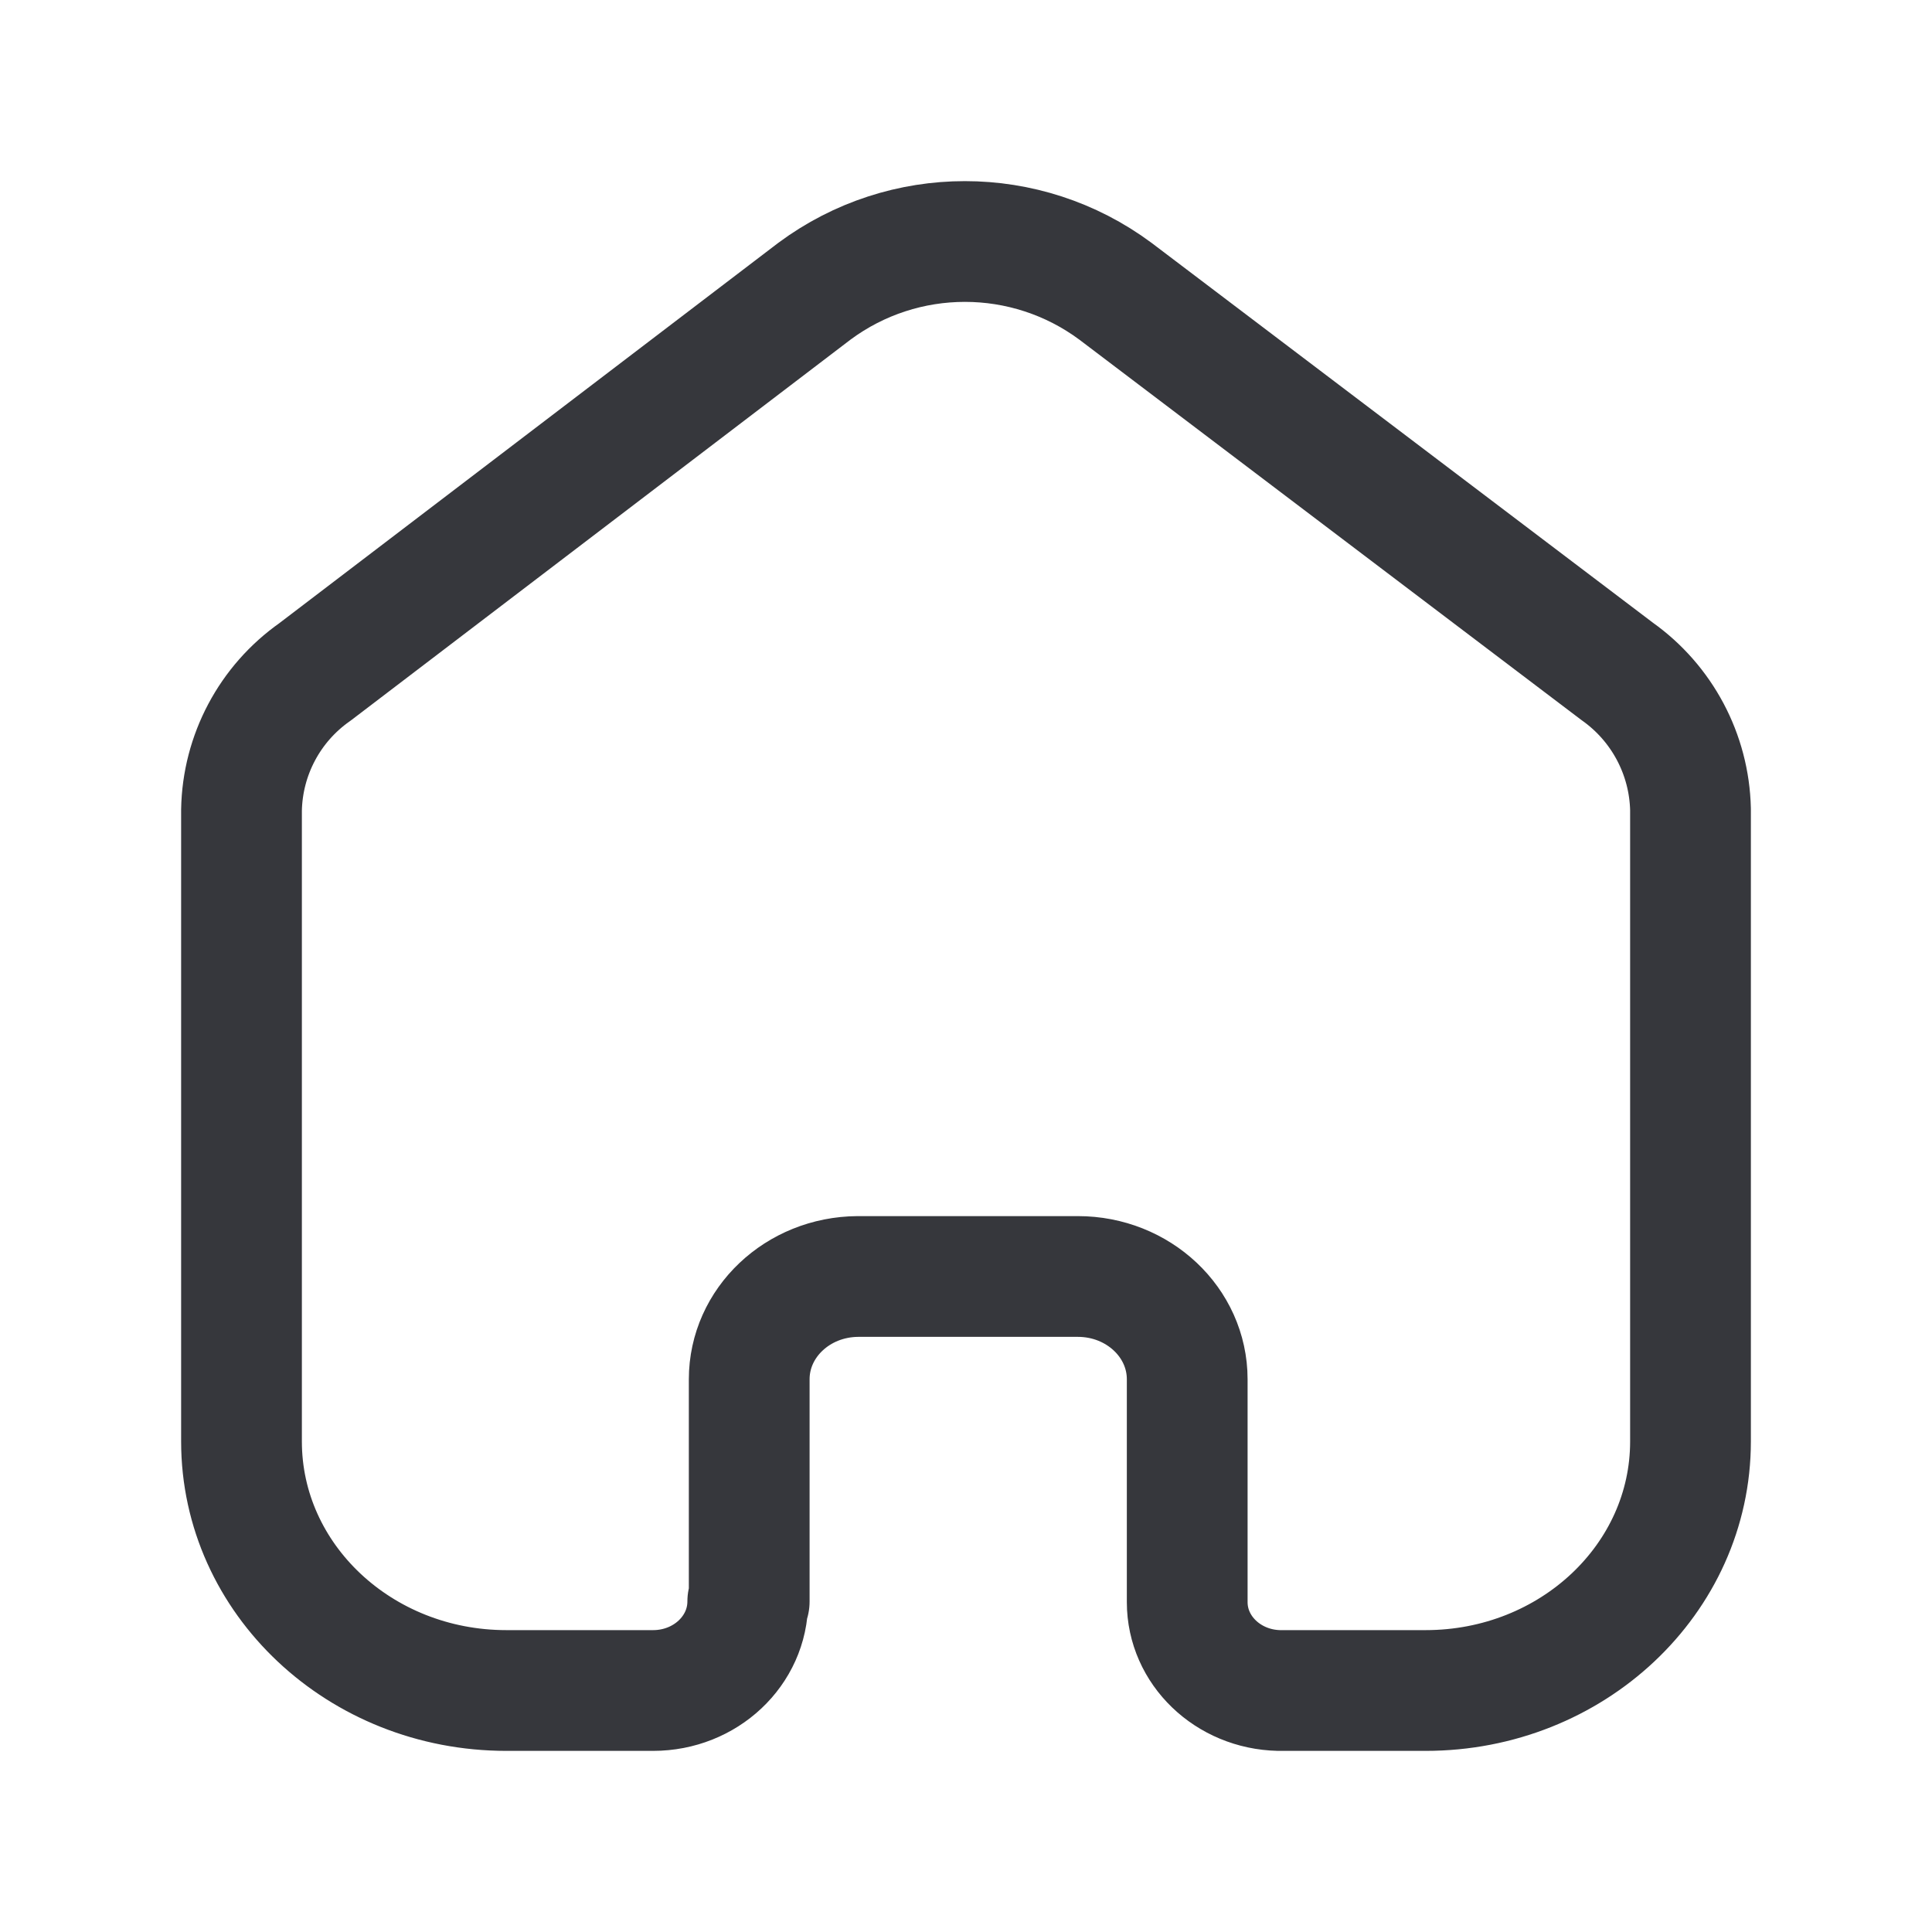
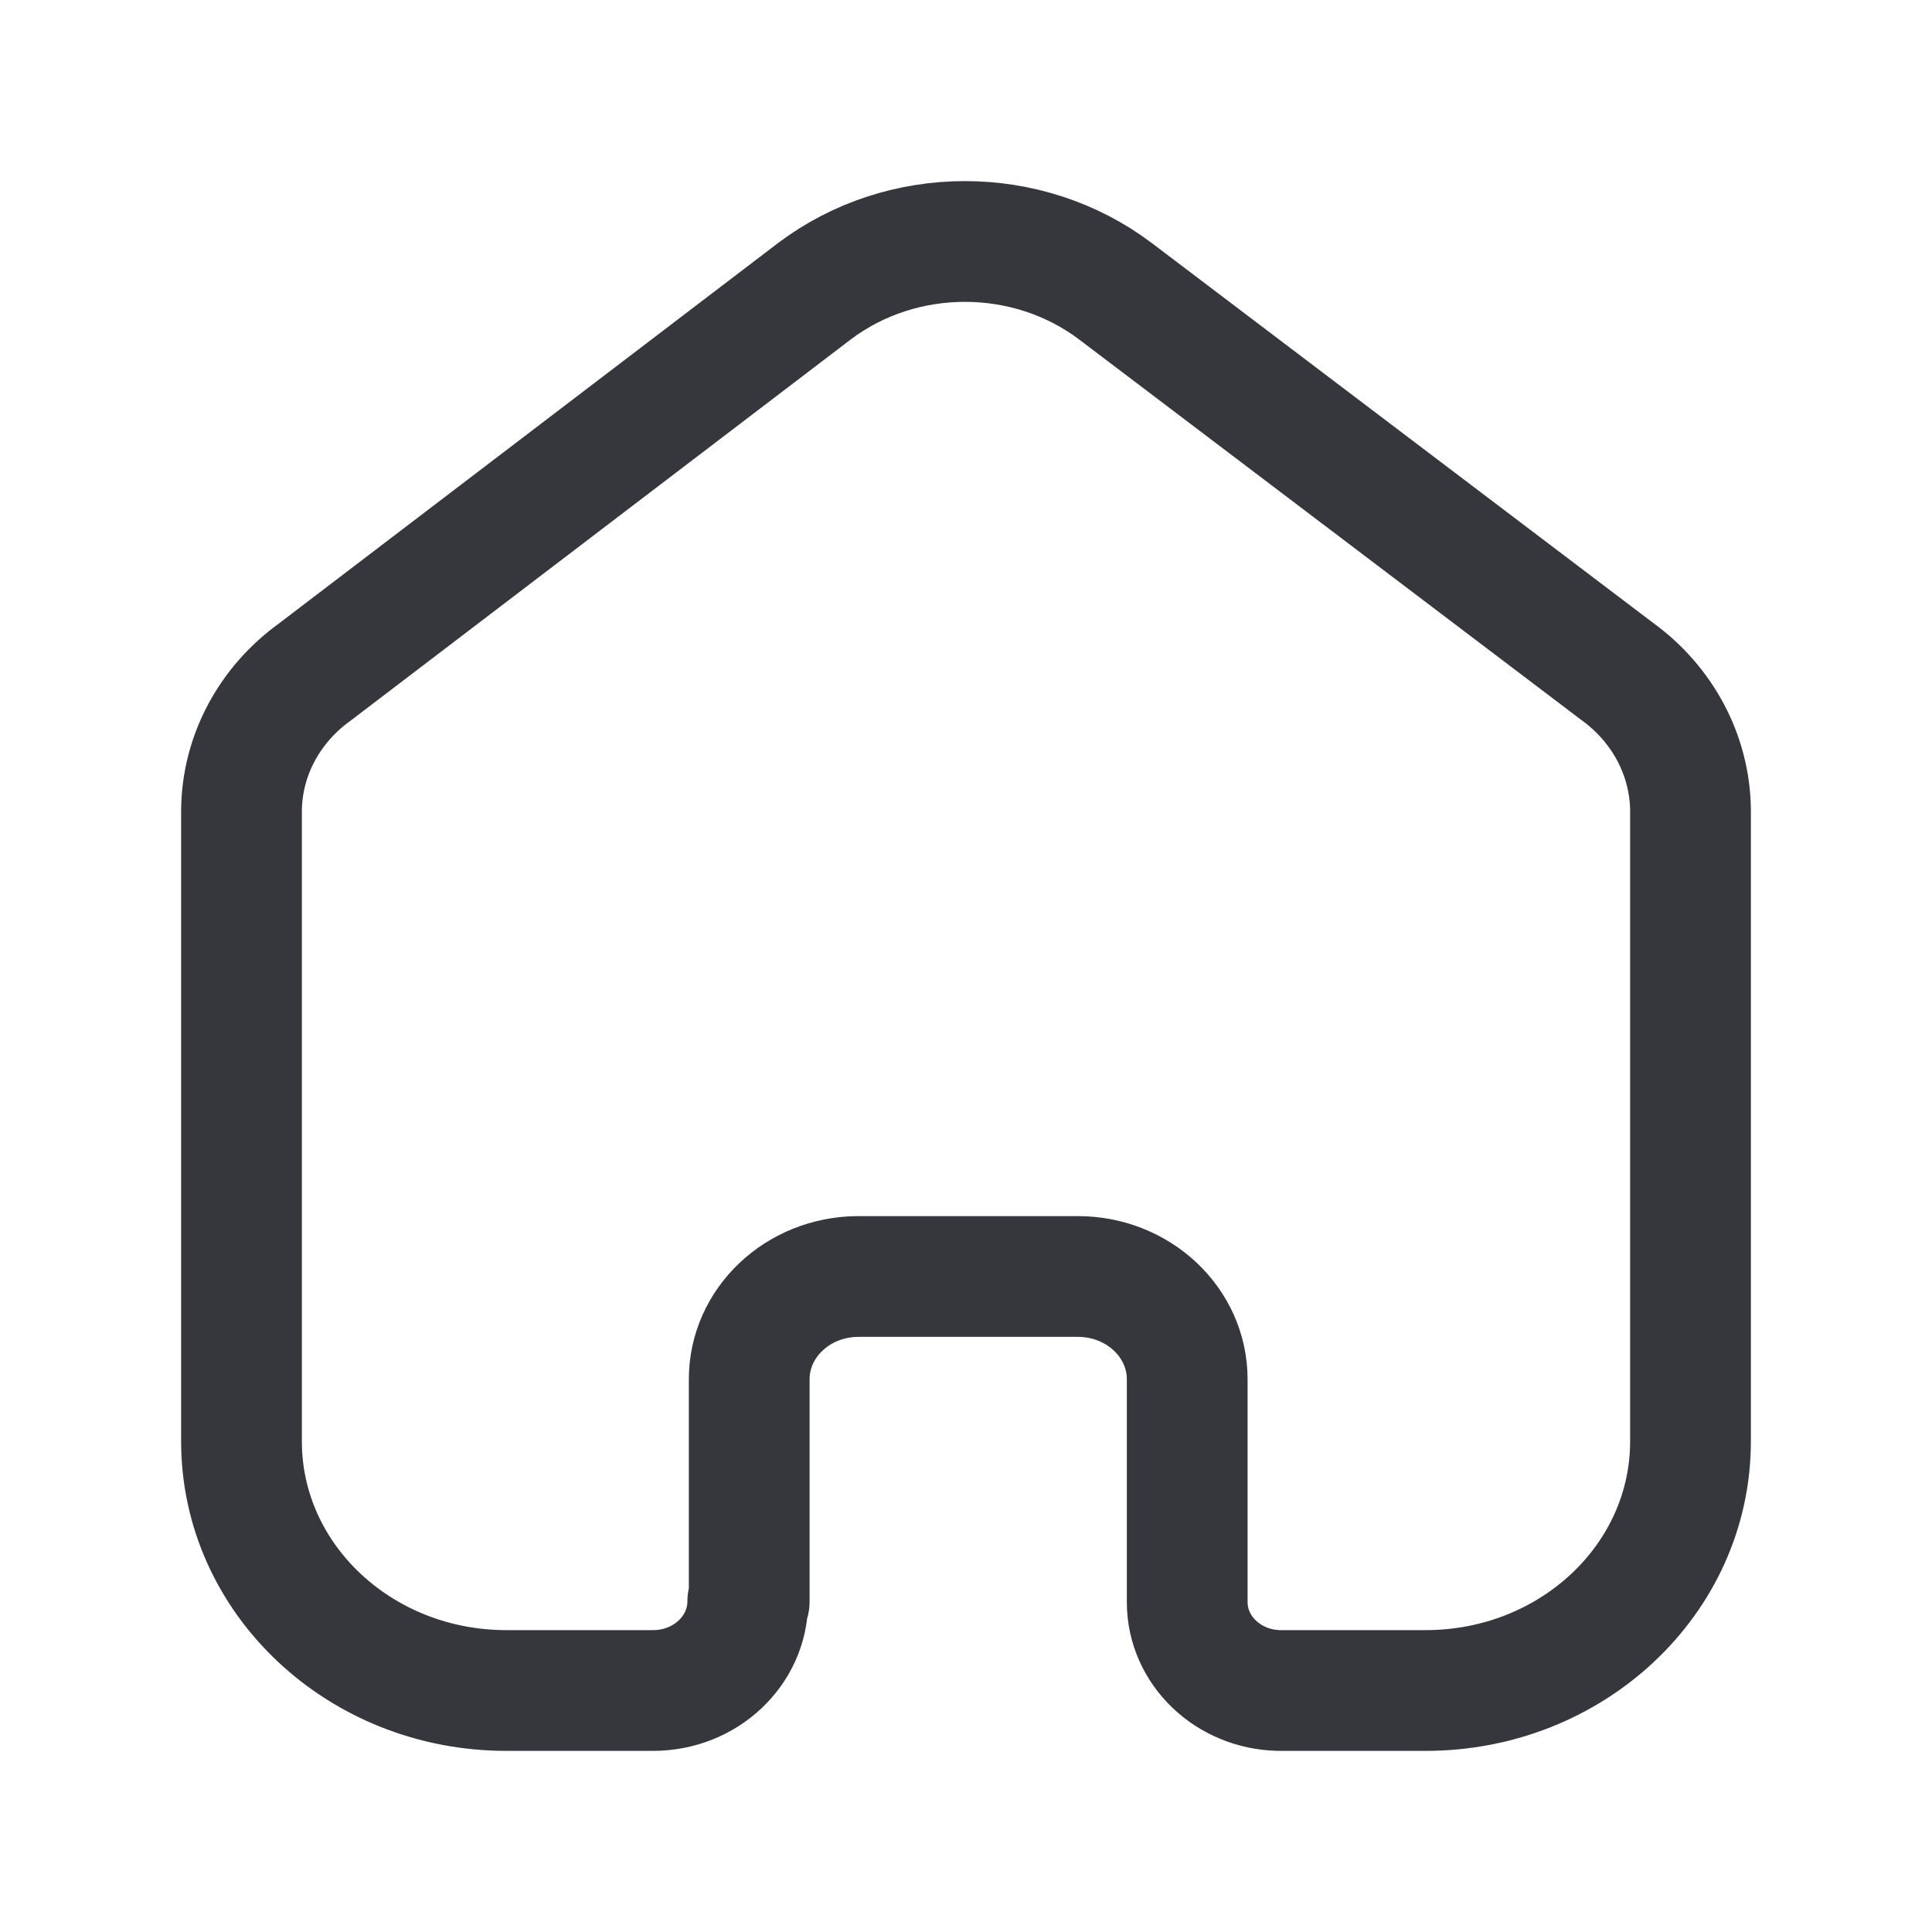
- <svg xmlns="http://www.w3.org/2000/svg" width="24" height="24" fill="none">
-   <path d="M9.307 19.894v-2.76c0-.702.602-1.272 1.349-1.277h2.734c.75 0 1.358.572 1.358 1.277v2.769c0 .596.506 1.083 1.14 1.097h1.822c1.817 0 3.29-1.385 3.29-3.094v-7.852a2.161 2.161 0 0 0-.911-1.714l-6.234-4.723a3.138 3.138 0 0 0-3.737 0L3.911 8.348A2.144 2.144 0 0 0 3 10.063v7.843C3 19.615 4.473 21 6.29 21h1.823c.65 0 1.176-.495 1.176-1.106" stroke="#36373C" stroke-width="1.5" stroke-linecap="round" stroke-linejoin="round" />
+ <svg xmlns="http://www.w3.org/2000/svg" width="24" height="24" viewBox="0 0 24 24" fill="none">
+   <path d="M9.307 19.894V17.134C9.307 16.432 9.909 15.862 10.656 15.857H13.39C14.14 15.857 14.748 16.429 14.748 17.134V19.903C14.748 20.499 15.254 20.986 15.887 21H17.71C19.527 21 21 19.615 21 17.906V10.054C20.99 9.382 20.655 8.75 20.089 8.34L13.855 3.617C12.763 2.794 11.21 2.794 10.118 3.617L3.911 8.348C3.343 8.757 3.007 9.39 3 10.063V17.906C3 19.615 4.473 21 6.29 21H8.113C8.762 21 9.289 20.505 9.289 19.894" stroke="#36373C" stroke-width="1.5" stroke-linecap="round" stroke-linejoin="round" />
</svg>
